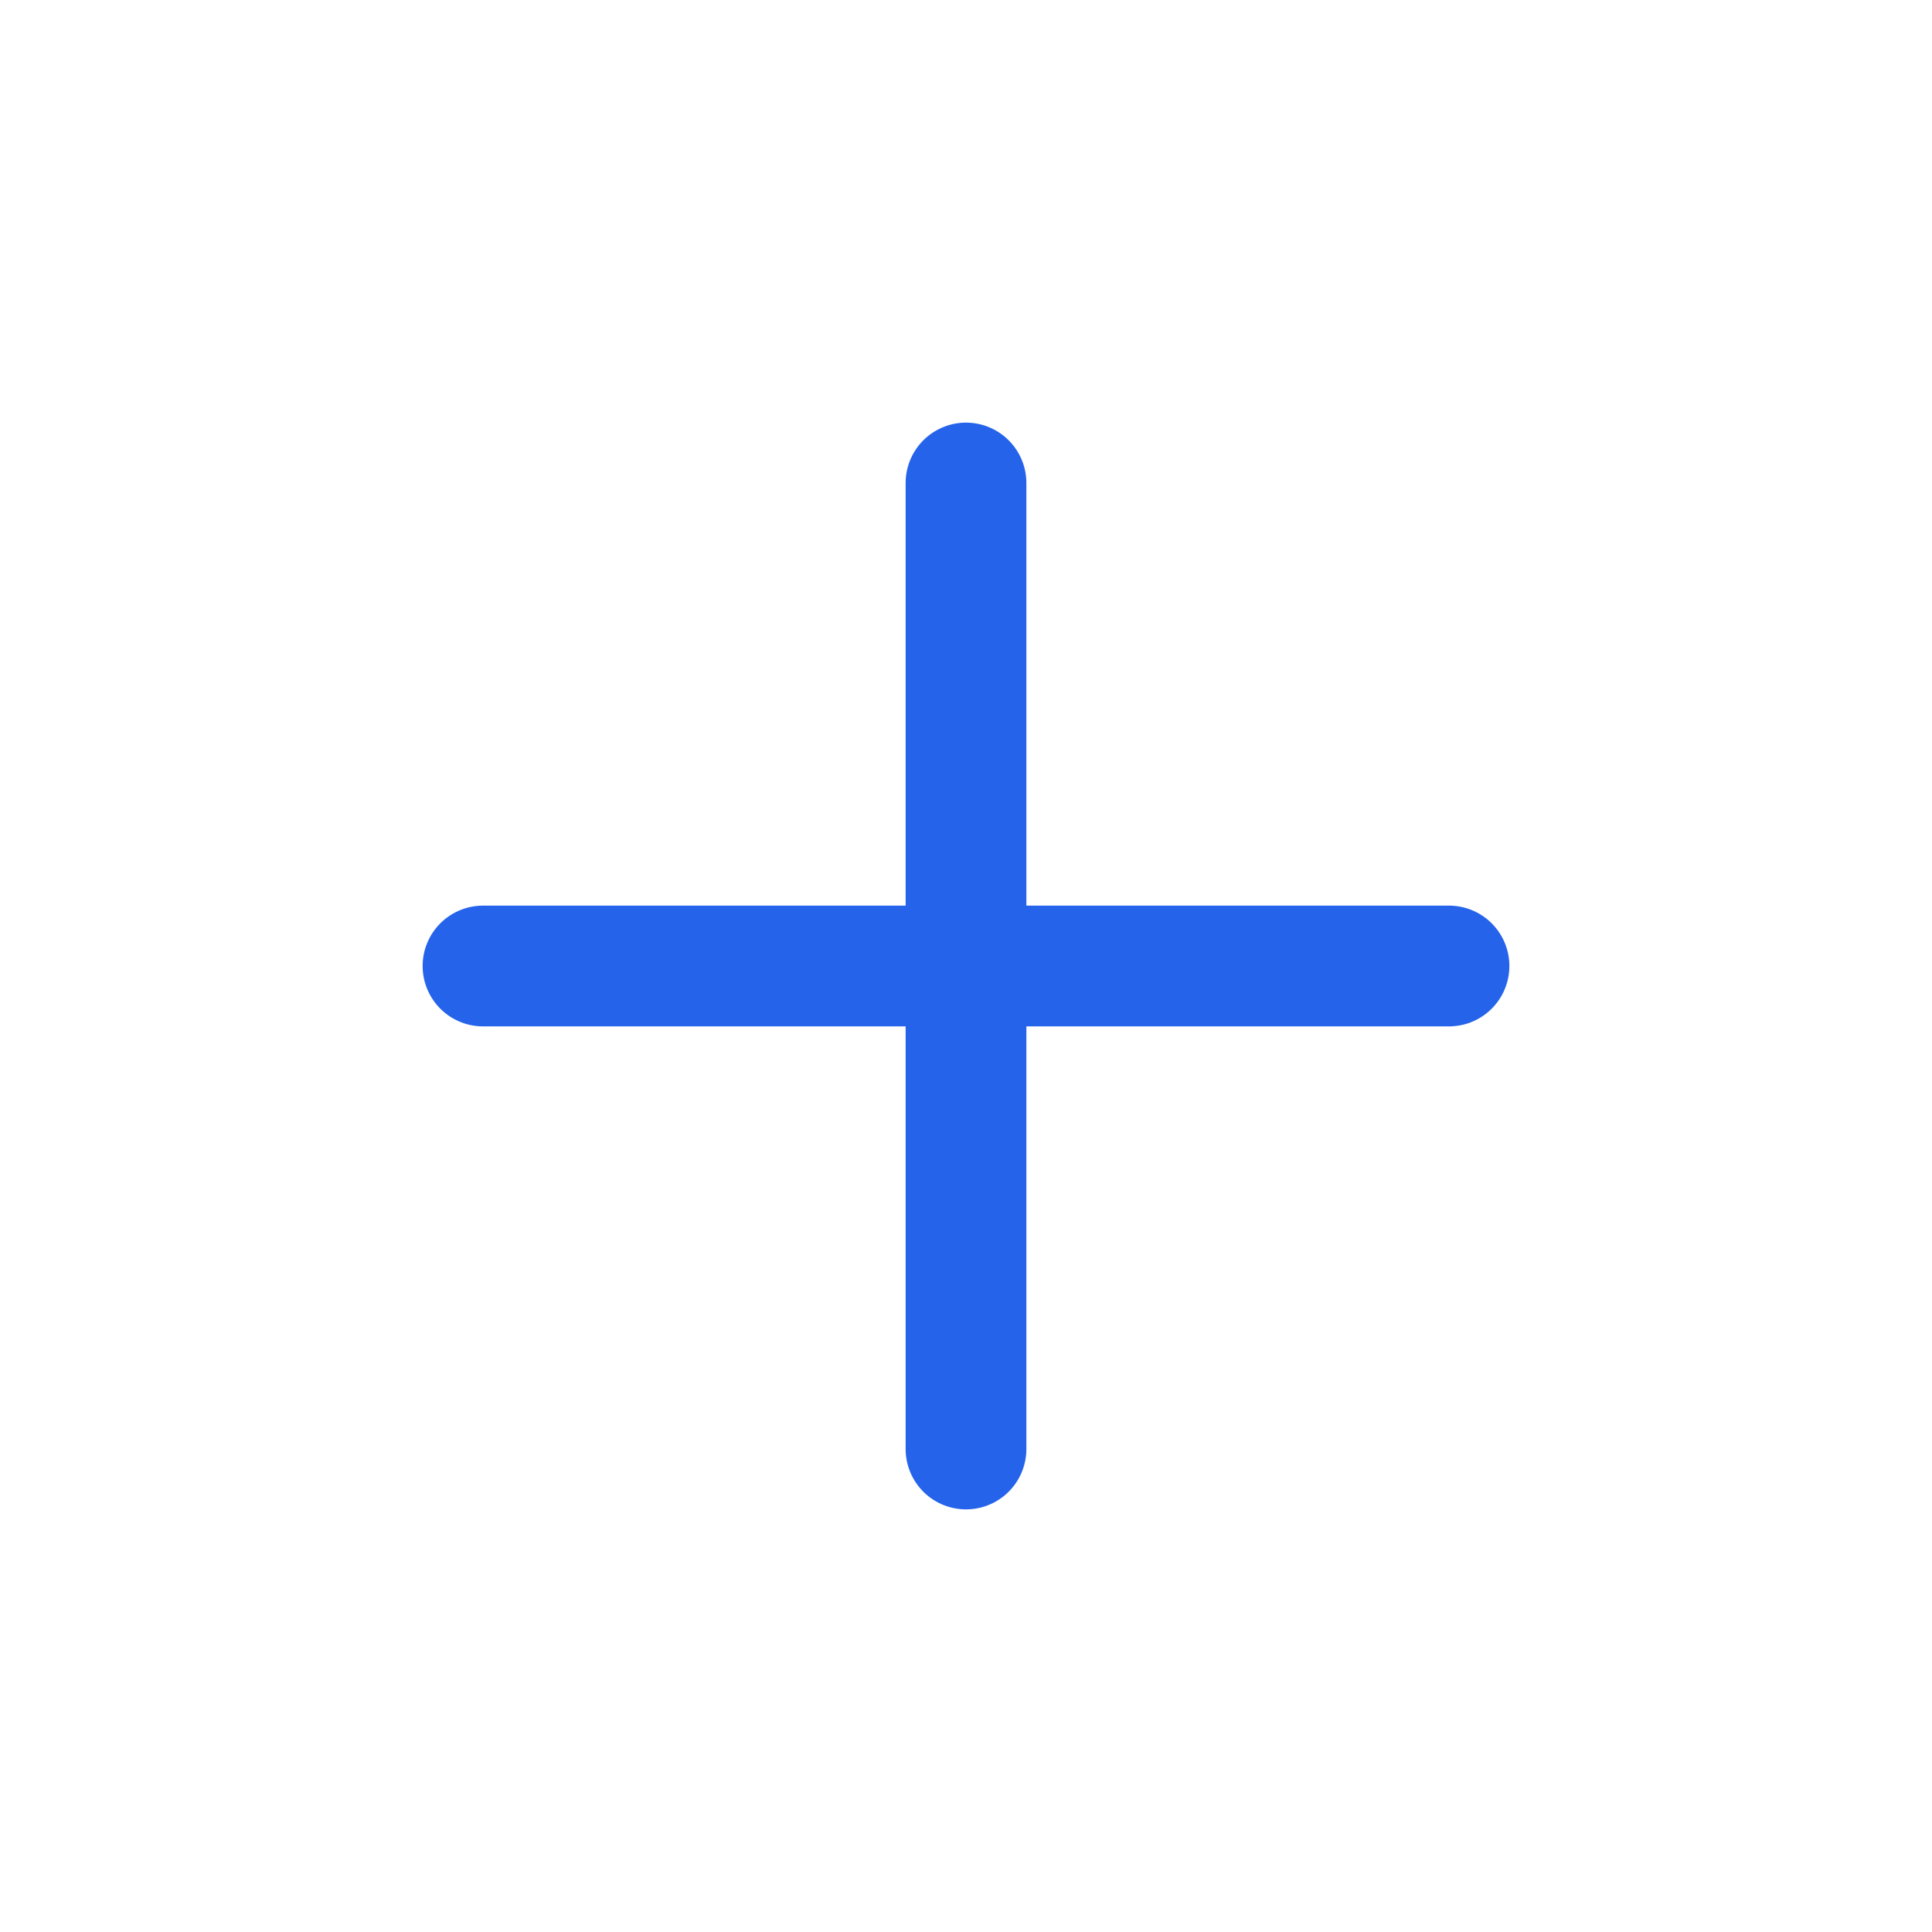
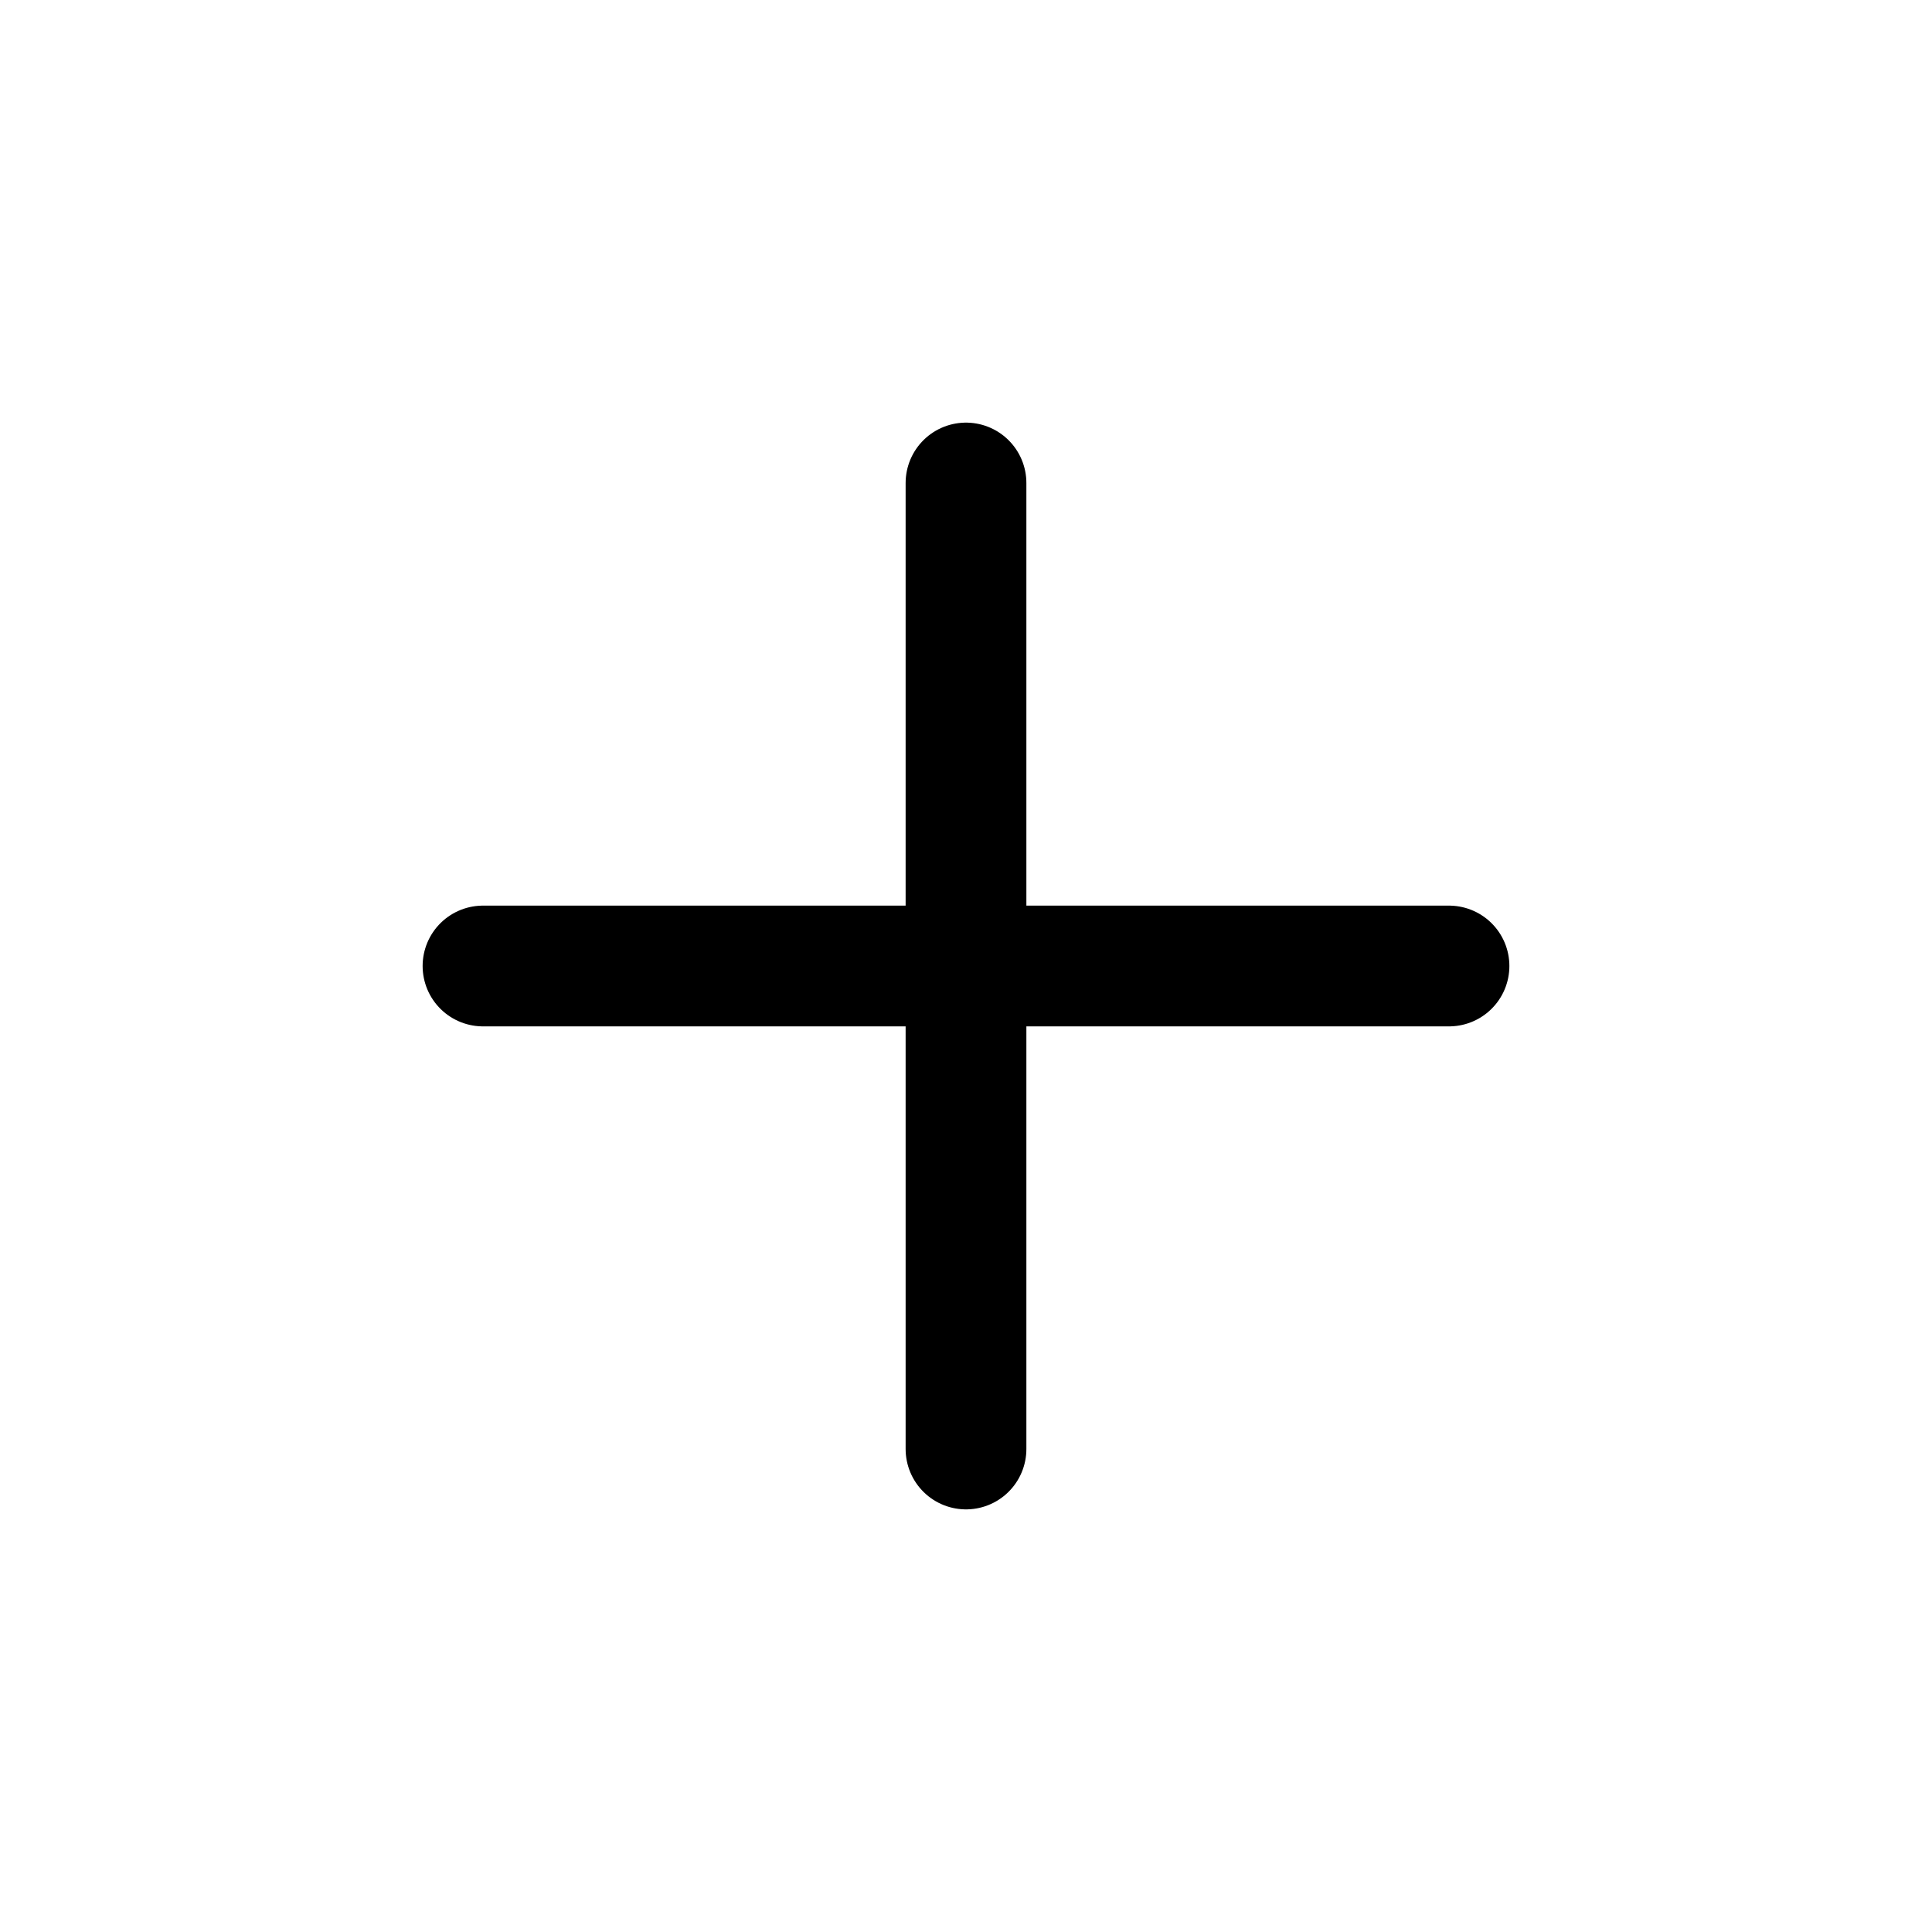
<svg xmlns="http://www.w3.org/2000/svg" width="800px" height="800px" viewBox="0 0 24 24" fill="none">
  <g id="SVGRepo_bgCarrier" stroke-width="0" />
  <g id="SVGRepo_tracerCarrier" stroke-linecap="round" stroke-linejoin="round" />
  <g id="SVGRepo_iconCarrier">
-     <path d="M6 12H18" stroke="rgb(37, 99, 235)" stroke-width="1.5" stroke-linecap="round" stroke-linejoin="round" />
-     <path d="M12 18V6" stroke="rgb(37, 99, 235)" stroke-width="1.5" stroke-linecap="round" stroke-linejoin="round" />
+     <path d="M6 12H18" stroke="currentColor" stroke-width="1.5" stroke-linecap="round" stroke-linejoin="round" />
+     <path d="M12 18V6" stroke="currentColor" stroke-width="1.5" stroke-linecap="round" stroke-linejoin="round" />
  </g>
</svg>
